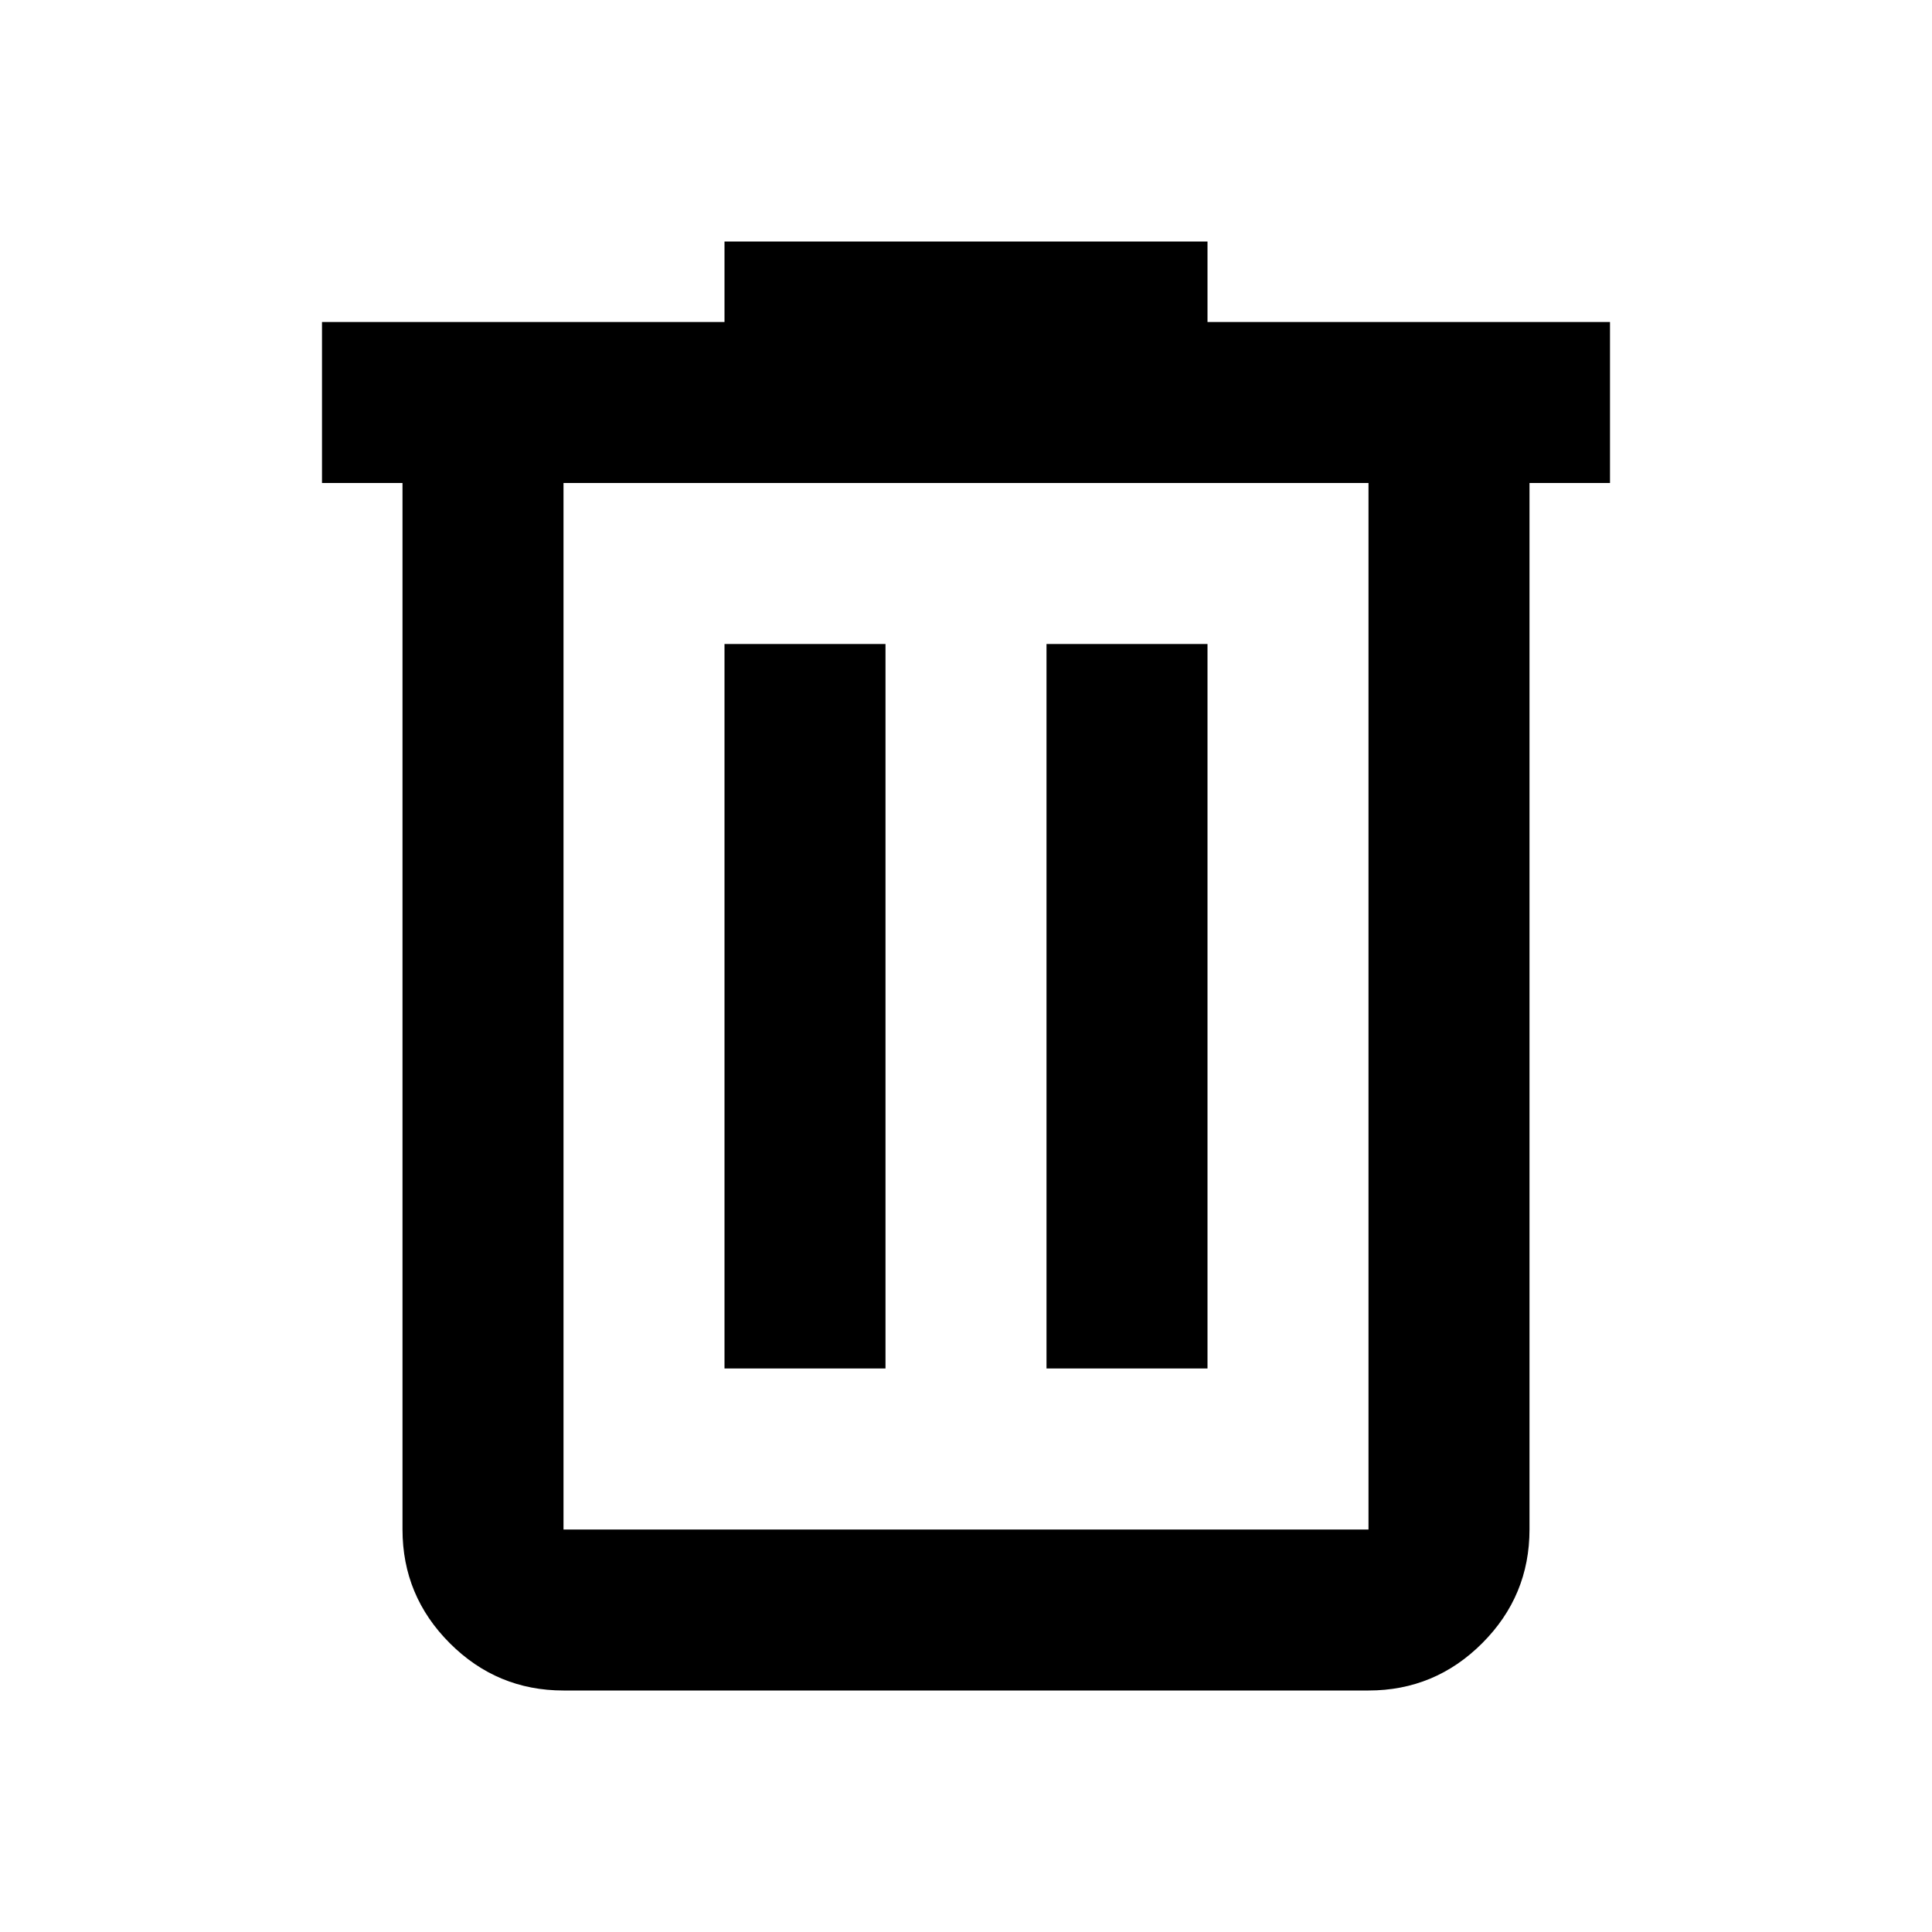
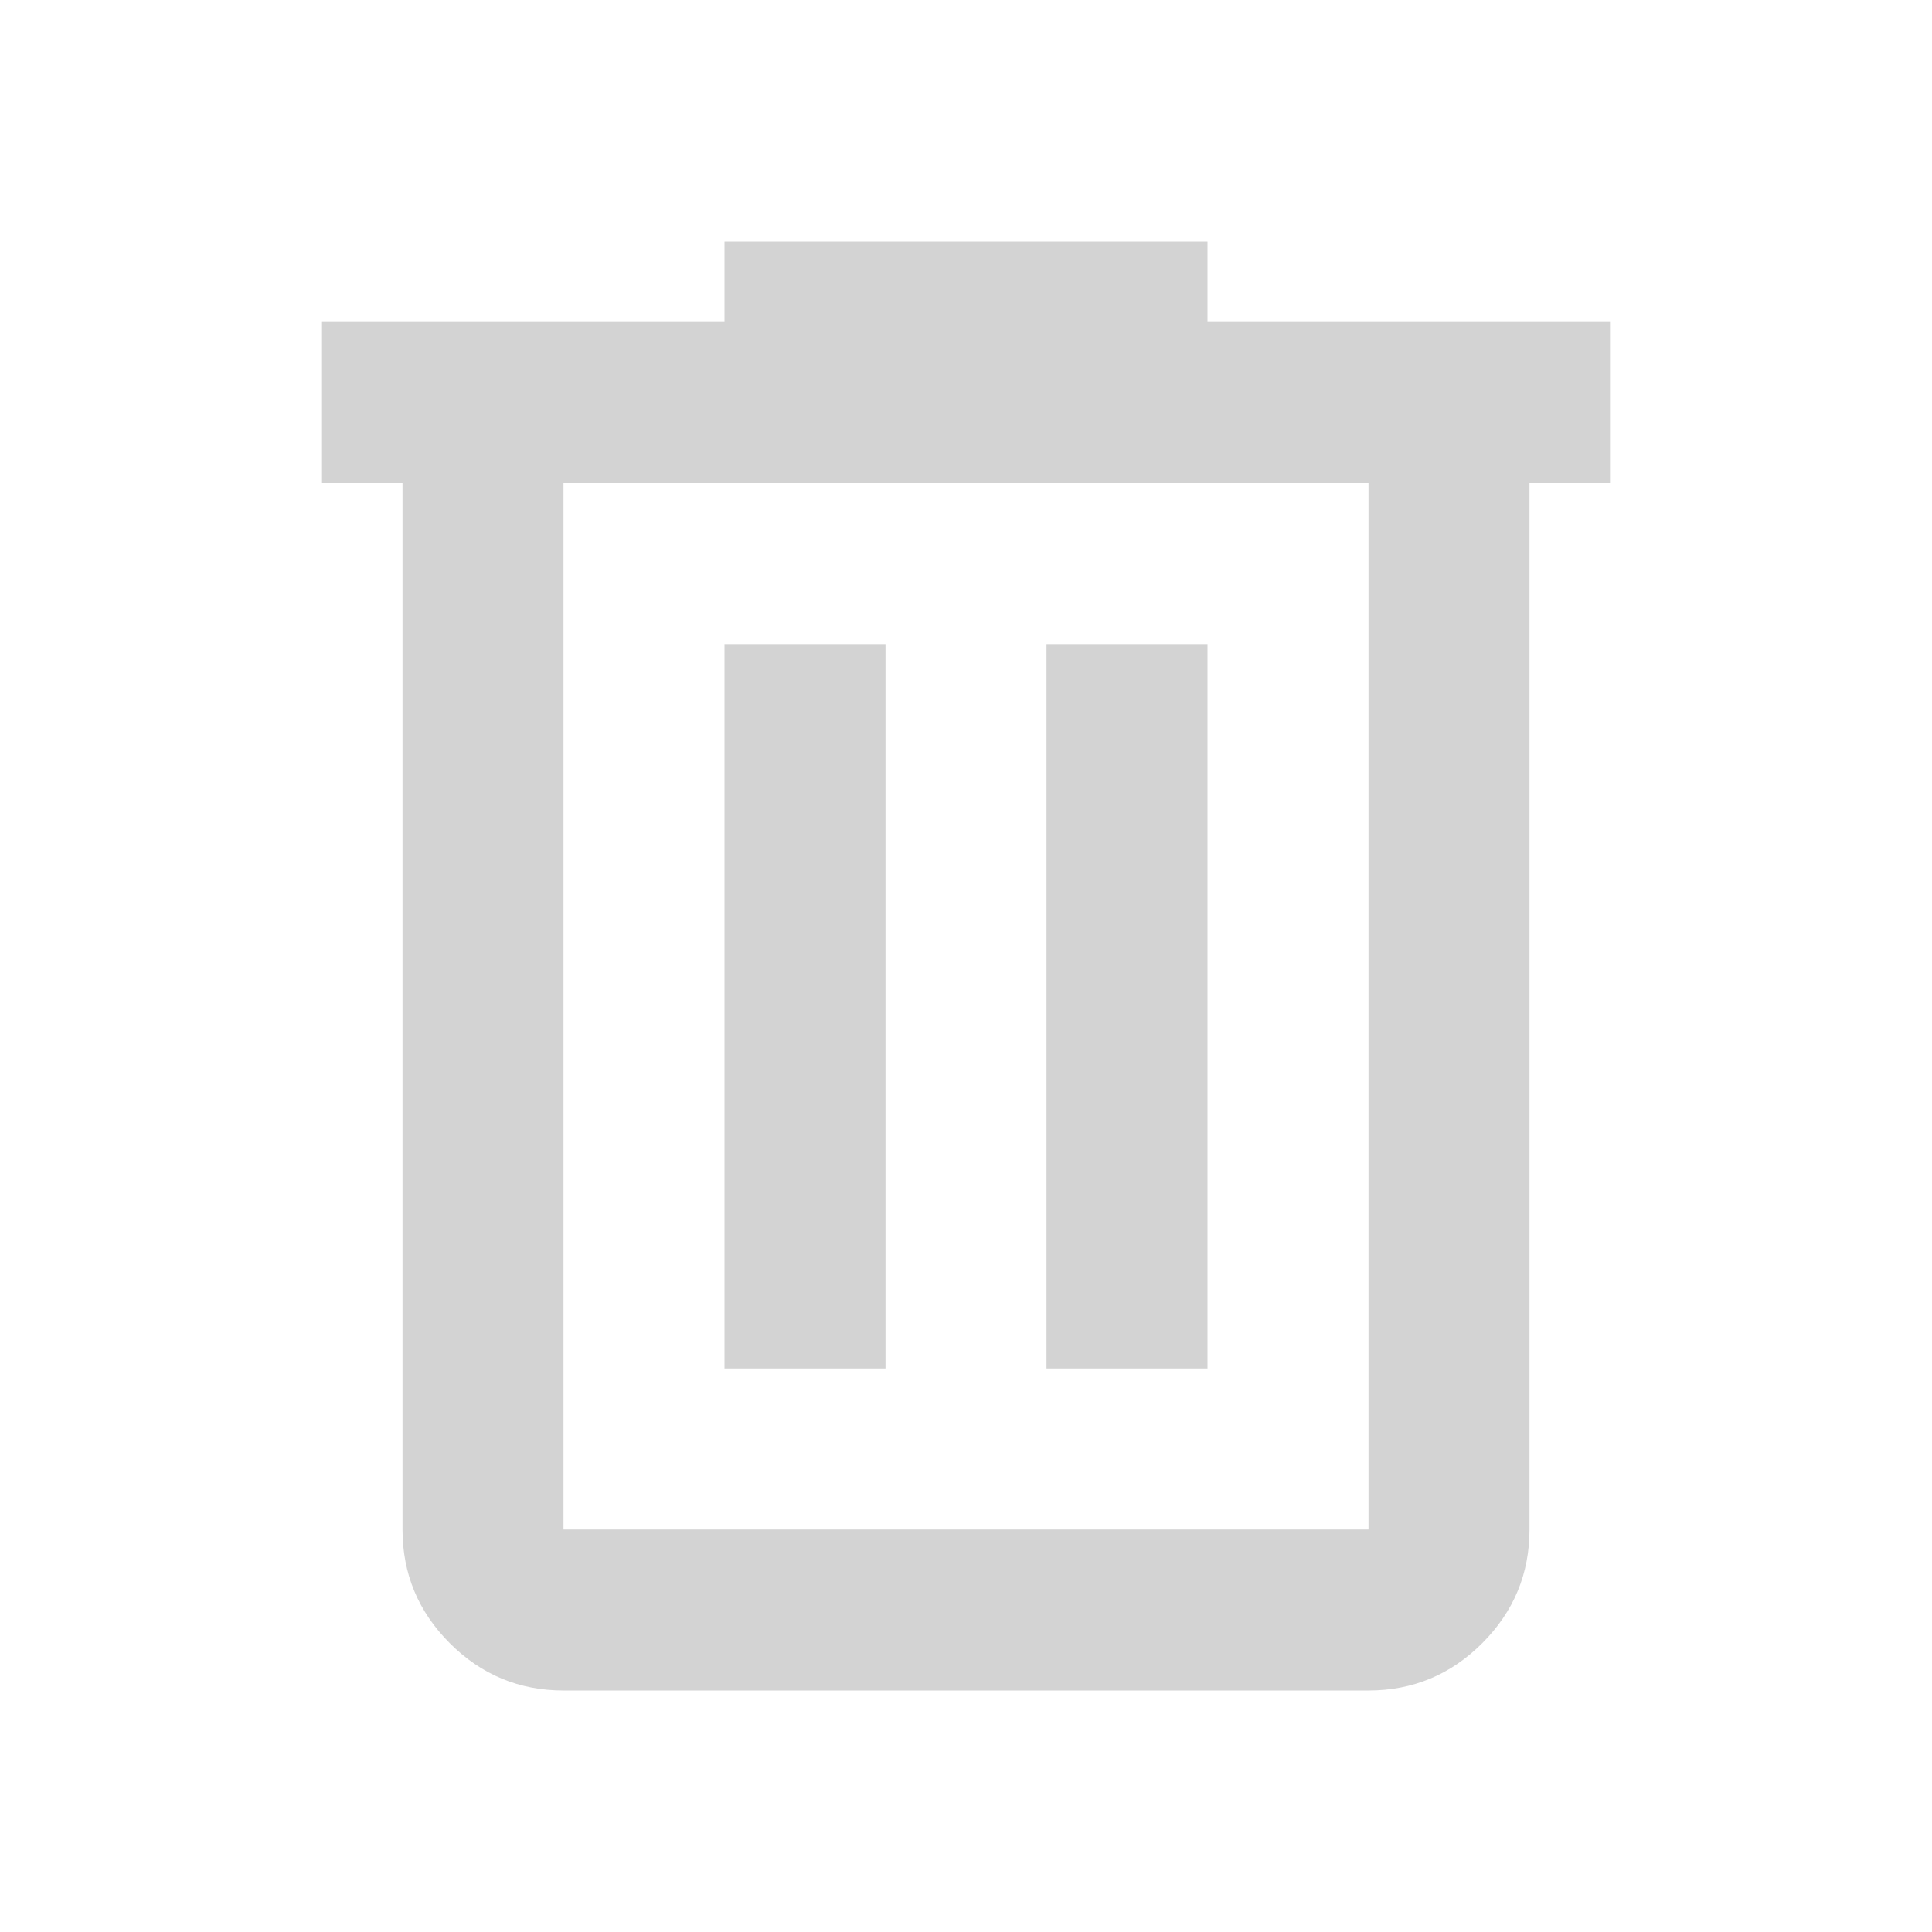
- <svg xmlns="http://www.w3.org/2000/svg" height="24" viewBox="0 -960 960 960" width="24">
+ <svg xmlns="http://www.w3.org/2000/svg" height="24" viewBox="0 -960 960 960" width="24" fill="#d3d3d3">
  <path d="M280-120q-33 0-56.5-23.5T200-200v-520h-40v-80h200v-40h240v40h200v80h-40v520q0 33-23.5 56.5T680-120H280Zm400-600H280v520h400v-520ZM360-280h80v-360h-80v360Zm160 0h80v-360h-80v360ZM280-720v520-520Z" />
</svg>
